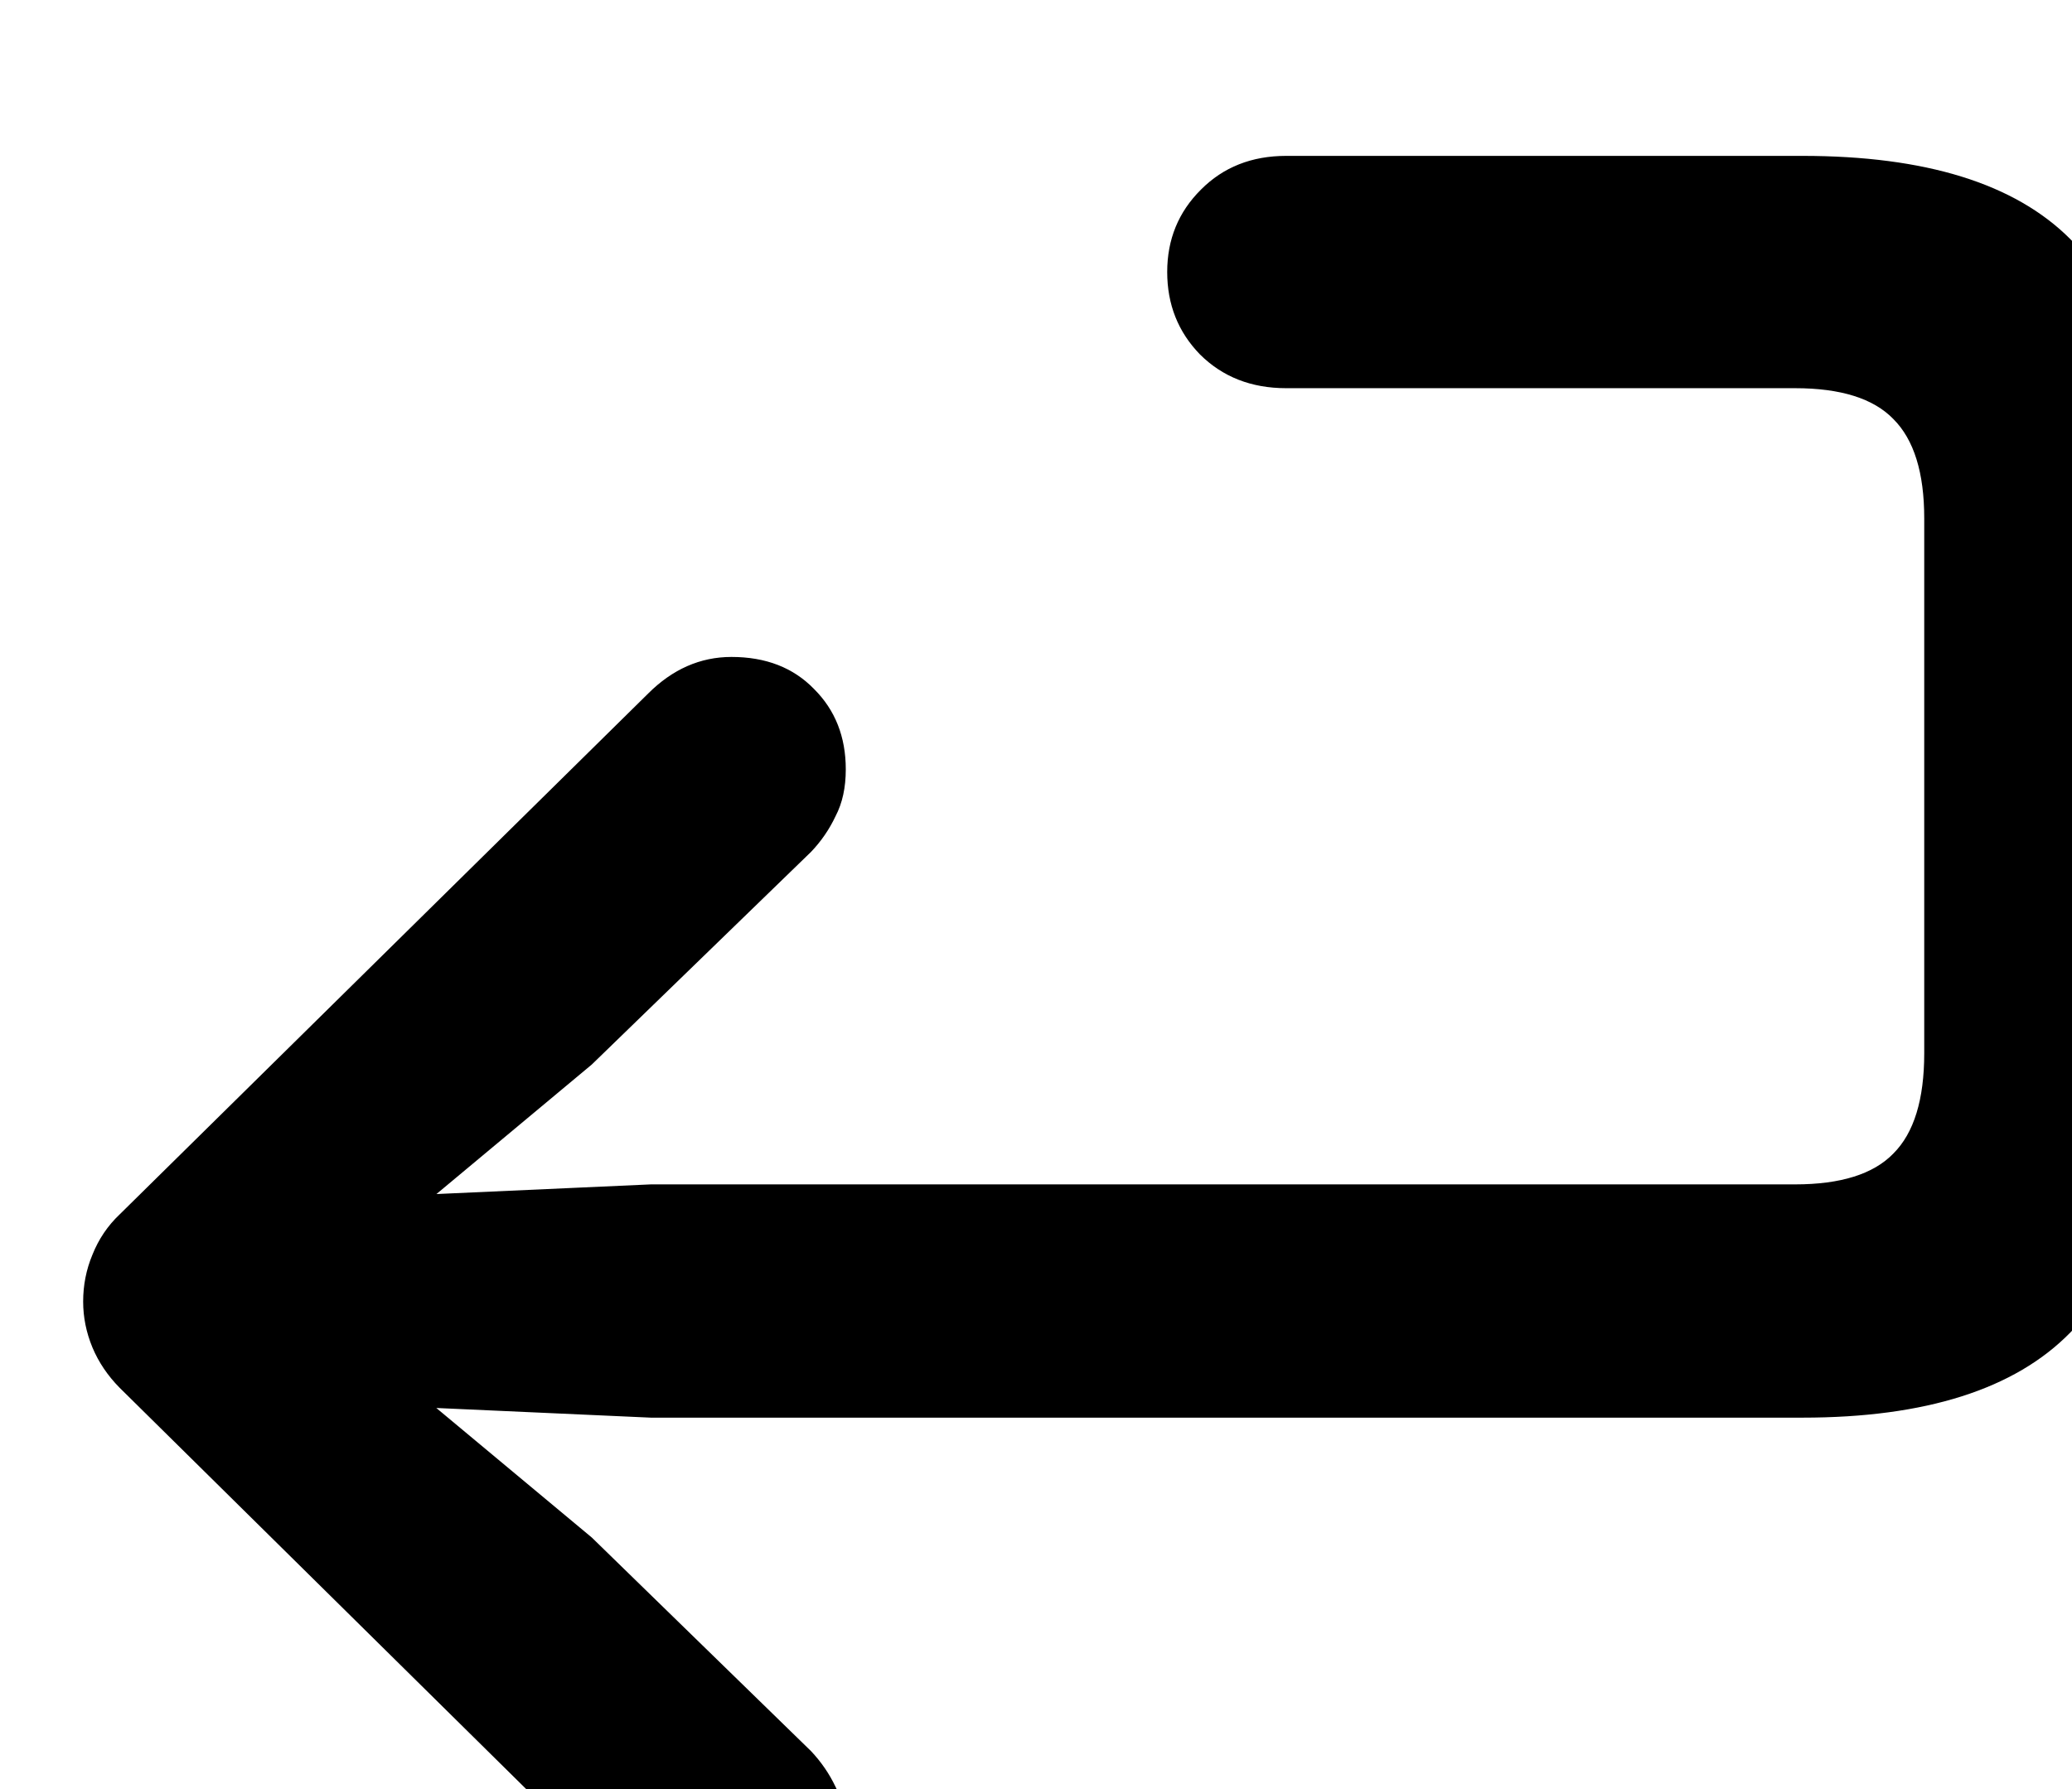
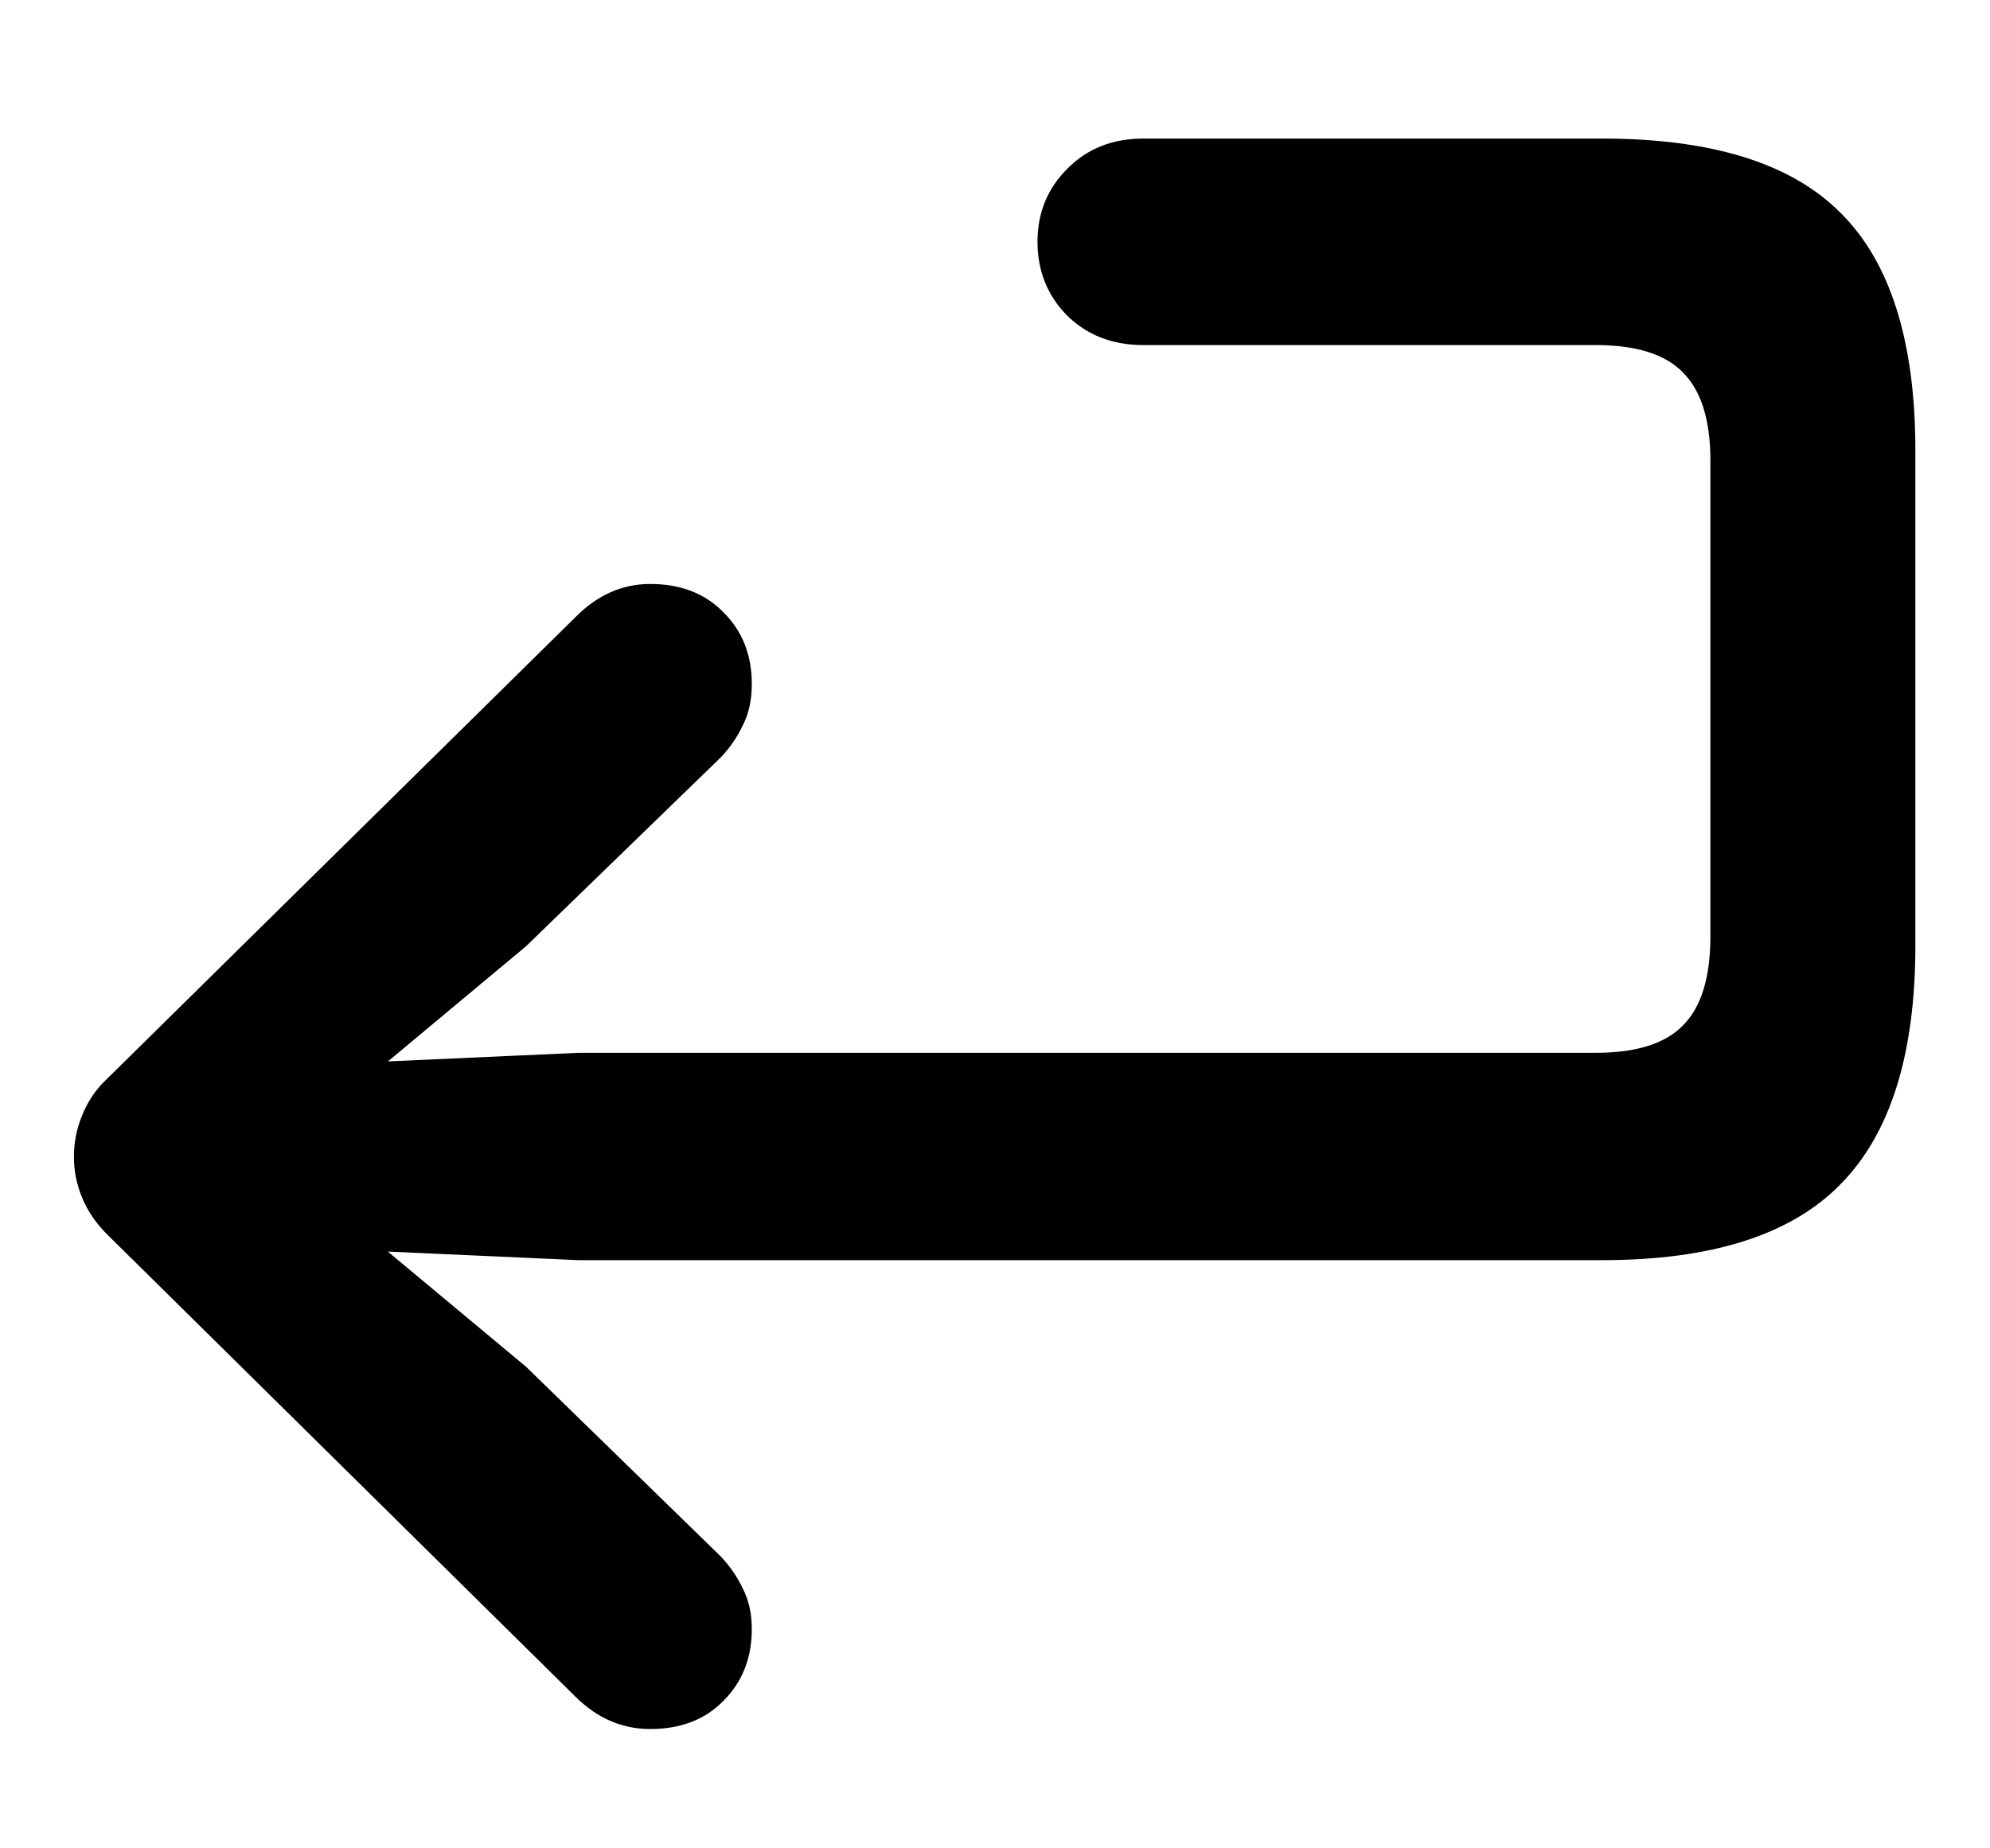
- <svg xmlns="http://www.w3.org/2000/svg" fill="none" viewBox="Infinity Infinity -Infinity -Infinity">
+ <svg xmlns="http://www.w3.org/2000/svg" width="14" height="13" viewBox="0 0 14 13" fill="none">
  <path d="M4.574 12.166C4.379 12.166 4.205 12.092 4.053 11.943L0.748 8.68C0.674 8.605 0.617 8.521 0.578 8.428C0.539 8.334 0.52 8.238 0.52 8.141C0.52 8.039 0.539 7.941 0.578 7.848C0.617 7.75 0.674 7.666 0.748 7.596L4.053 4.338C4.205 4.186 4.379 4.109 4.574 4.109C4.789 4.109 4.961 4.176 5.09 4.309C5.223 4.441 5.289 4.609 5.289 4.812C5.289 4.926 5.268 5.023 5.225 5.105C5.186 5.188 5.135 5.262 5.072 5.328L3.701 6.658L2.225 7.889L1.984 7.502L4.07 7.408H11.225C11.51 7.408 11.715 7.344 11.84 7.215C11.969 7.086 12.033 6.877 12.033 6.588V3.242C12.033 2.957 11.969 2.75 11.84 2.621C11.715 2.492 11.51 2.428 11.225 2.428H8.043C7.824 2.428 7.645 2.357 7.504 2.217C7.367 2.076 7.299 1.904 7.299 1.701C7.299 1.498 7.369 1.326 7.51 1.186C7.65 1.045 7.828 0.975 8.043 0.975H11.271C12.041 0.975 12.6 1.148 12.947 1.496C13.299 1.844 13.475 2.402 13.475 3.172V6.652C13.475 7.418 13.299 7.979 12.947 8.334C12.6 8.689 12.041 8.867 11.271 8.867H4.07L1.984 8.773L2.225 8.387L3.701 9.617L5.072 10.953C5.135 11.02 5.186 11.094 5.225 11.176C5.268 11.258 5.289 11.354 5.289 11.463C5.289 11.666 5.223 11.834 5.09 11.967C4.961 12.1 4.789 12.166 4.574 12.166Z" fill="black" />
</svg>
